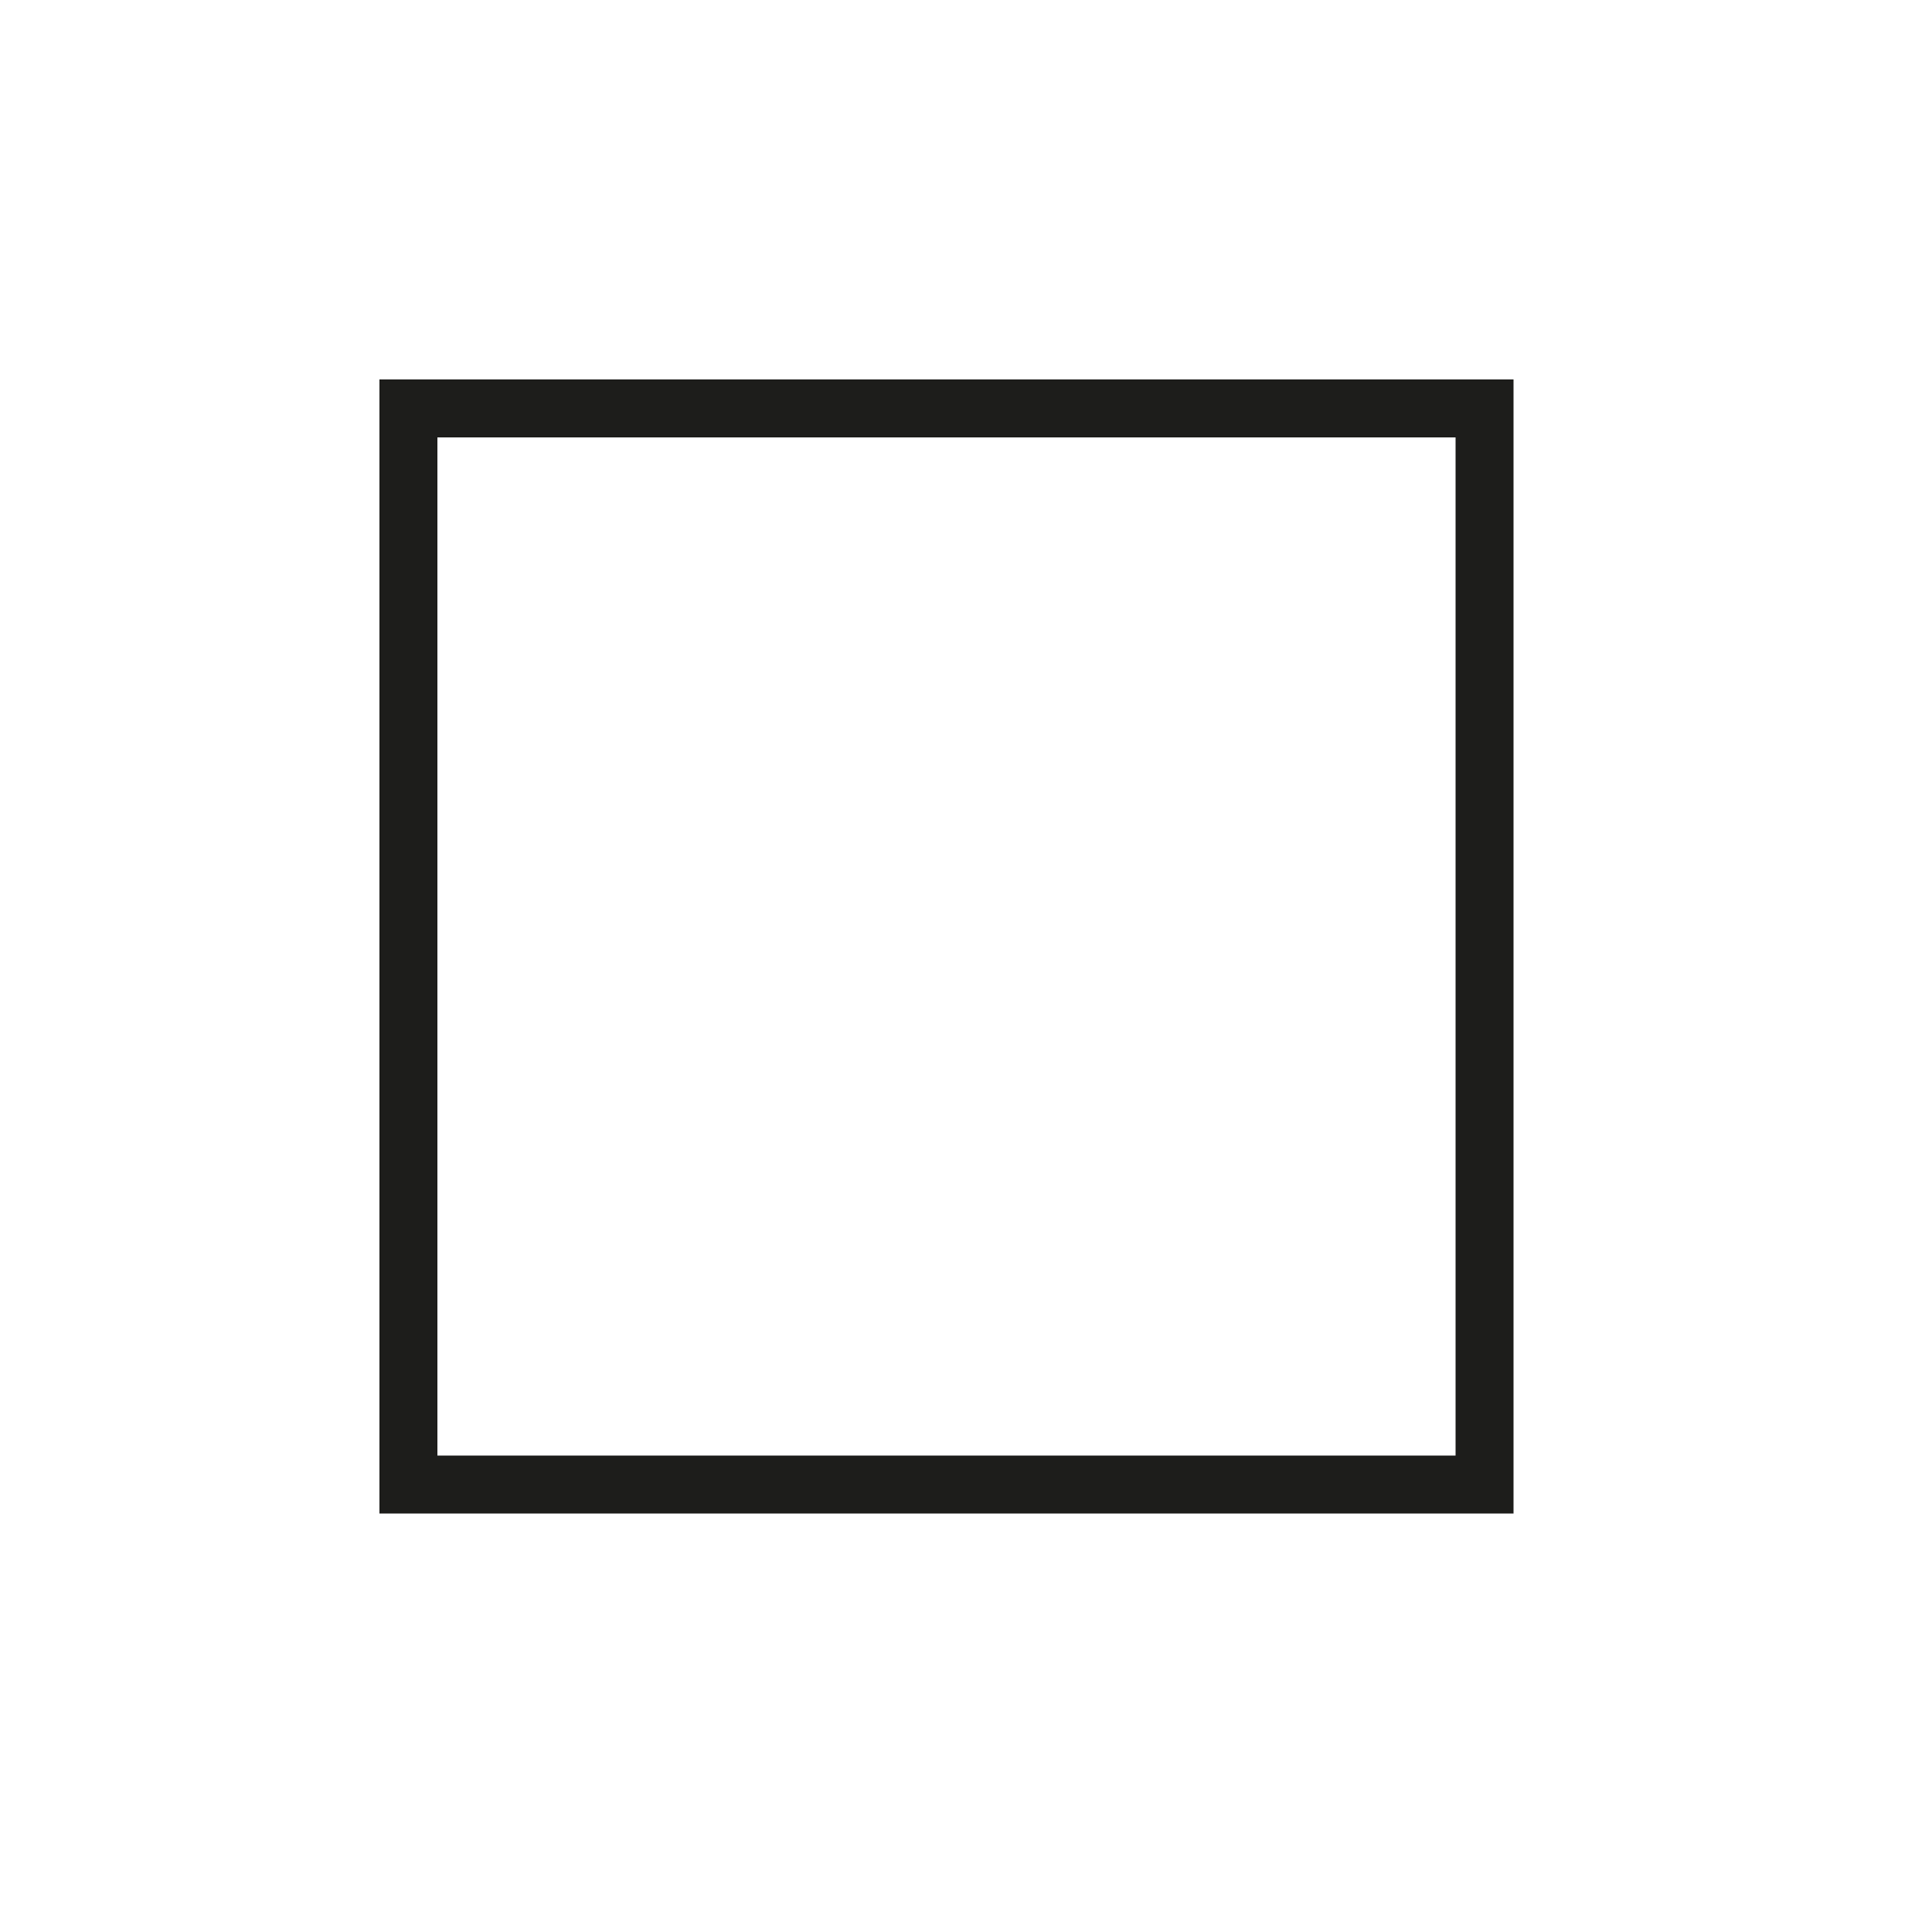
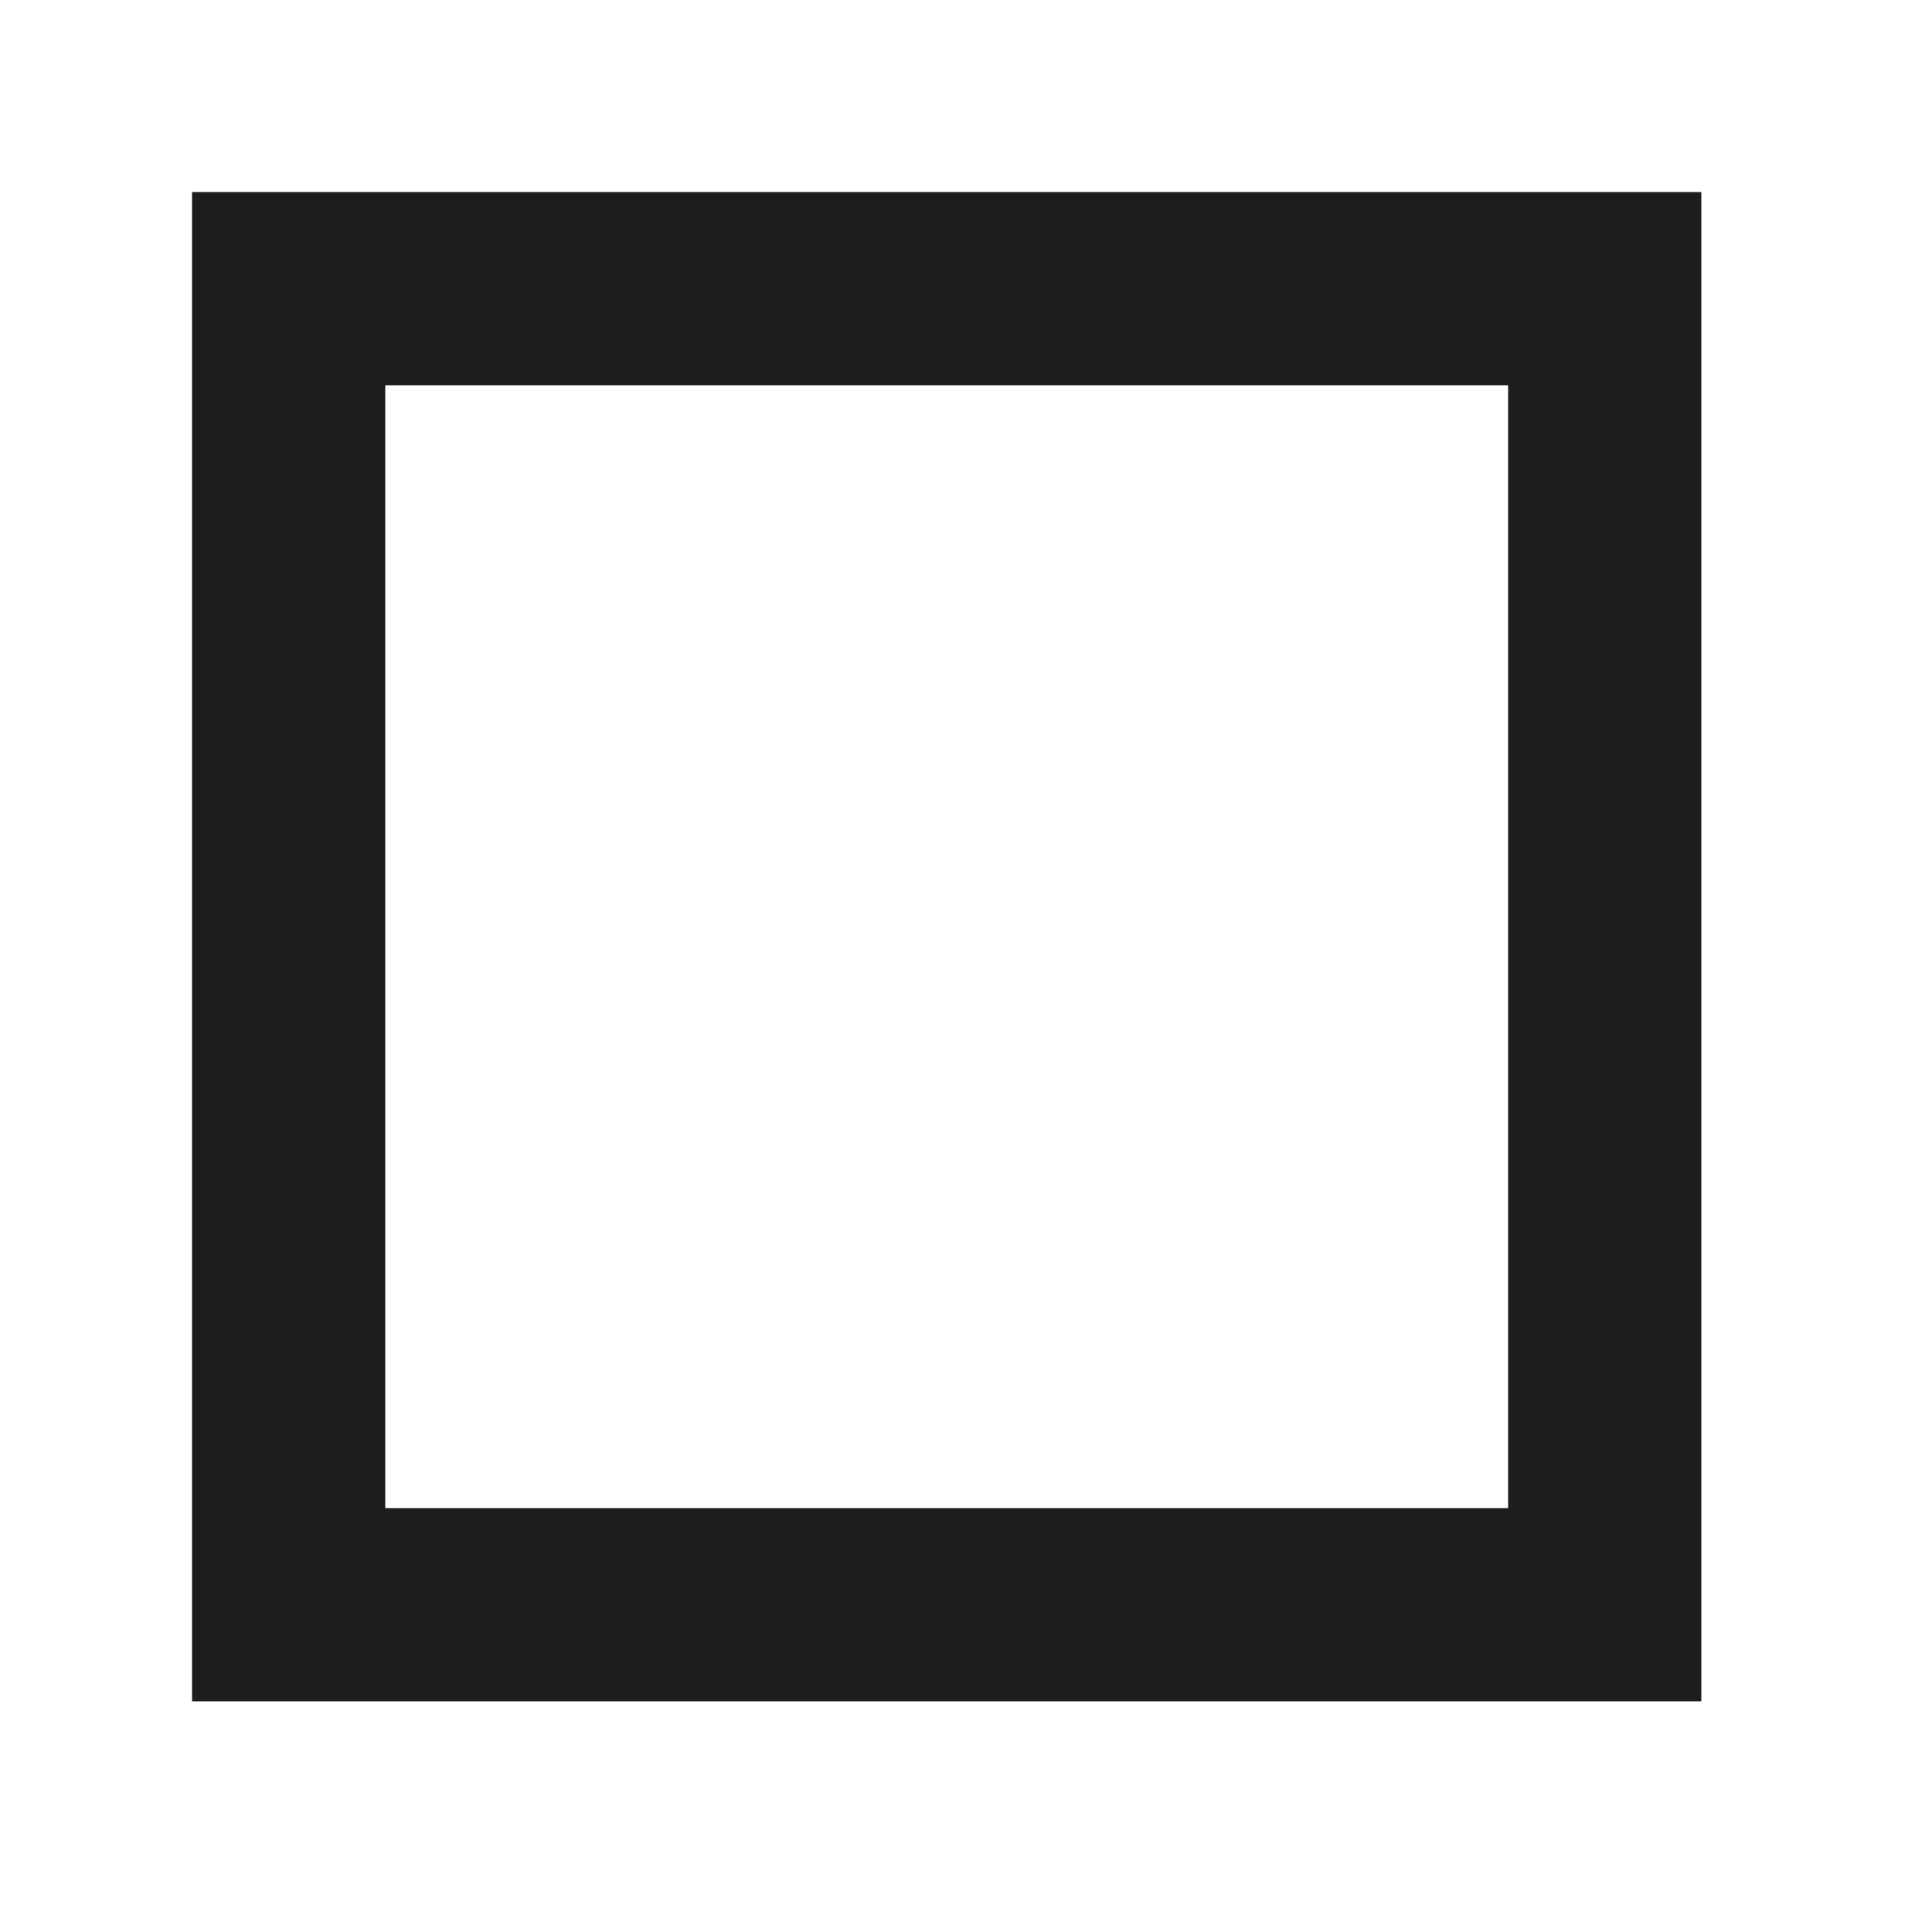
<svg xmlns="http://www.w3.org/2000/svg" id="Ebene_1" data-name="Ebene 1" viewBox="0 0 50 50">
  <defs>
-     <style>.cls-1{fill:none;stroke:#1d1d1b;stroke-miterlimit:10;stroke-width:1.5px;}</style>
+     <style>.cls-1{fill:none;stroke:#1d1d1b;stroke-miterlimit:10;stroke-width:5px;}</style>
  </defs>
-   <rect class="cls-1" x="10.57" y="10.57" width="27.85" height="27.85" />
+   <rect class="cls-1" x="7.47" y="7.47" width="34.06" height="34.06" />
</svg>
